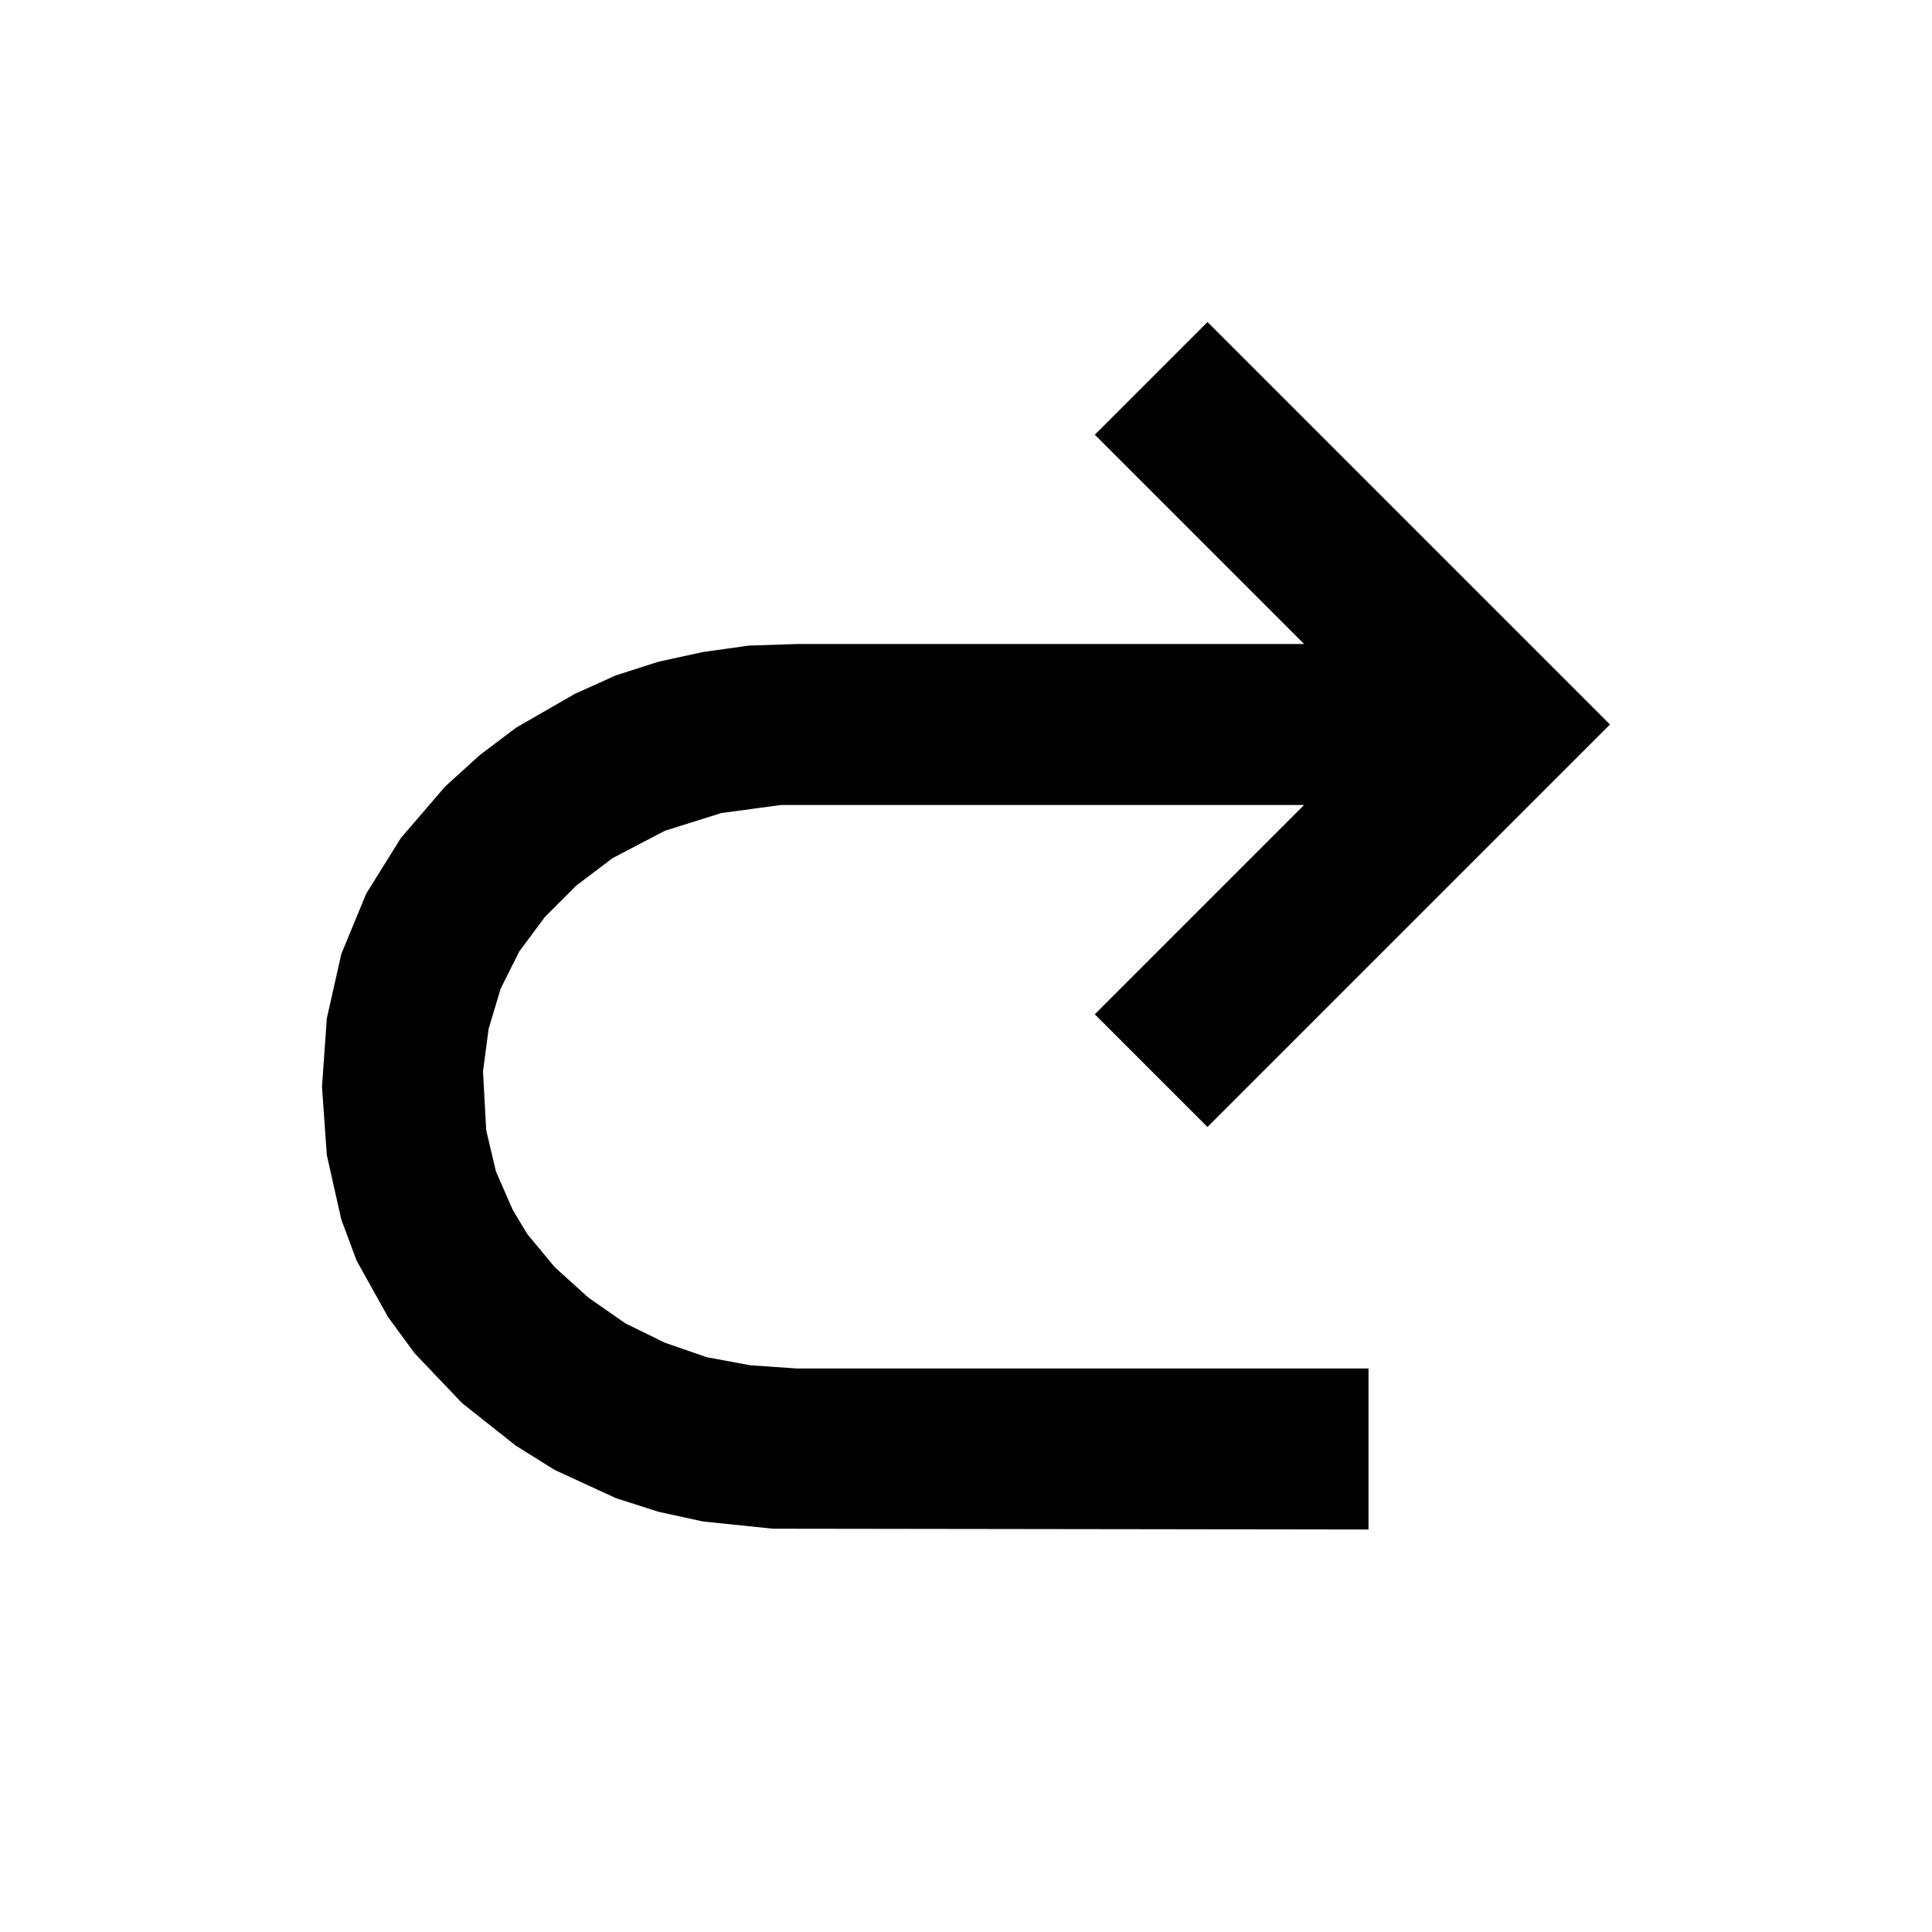
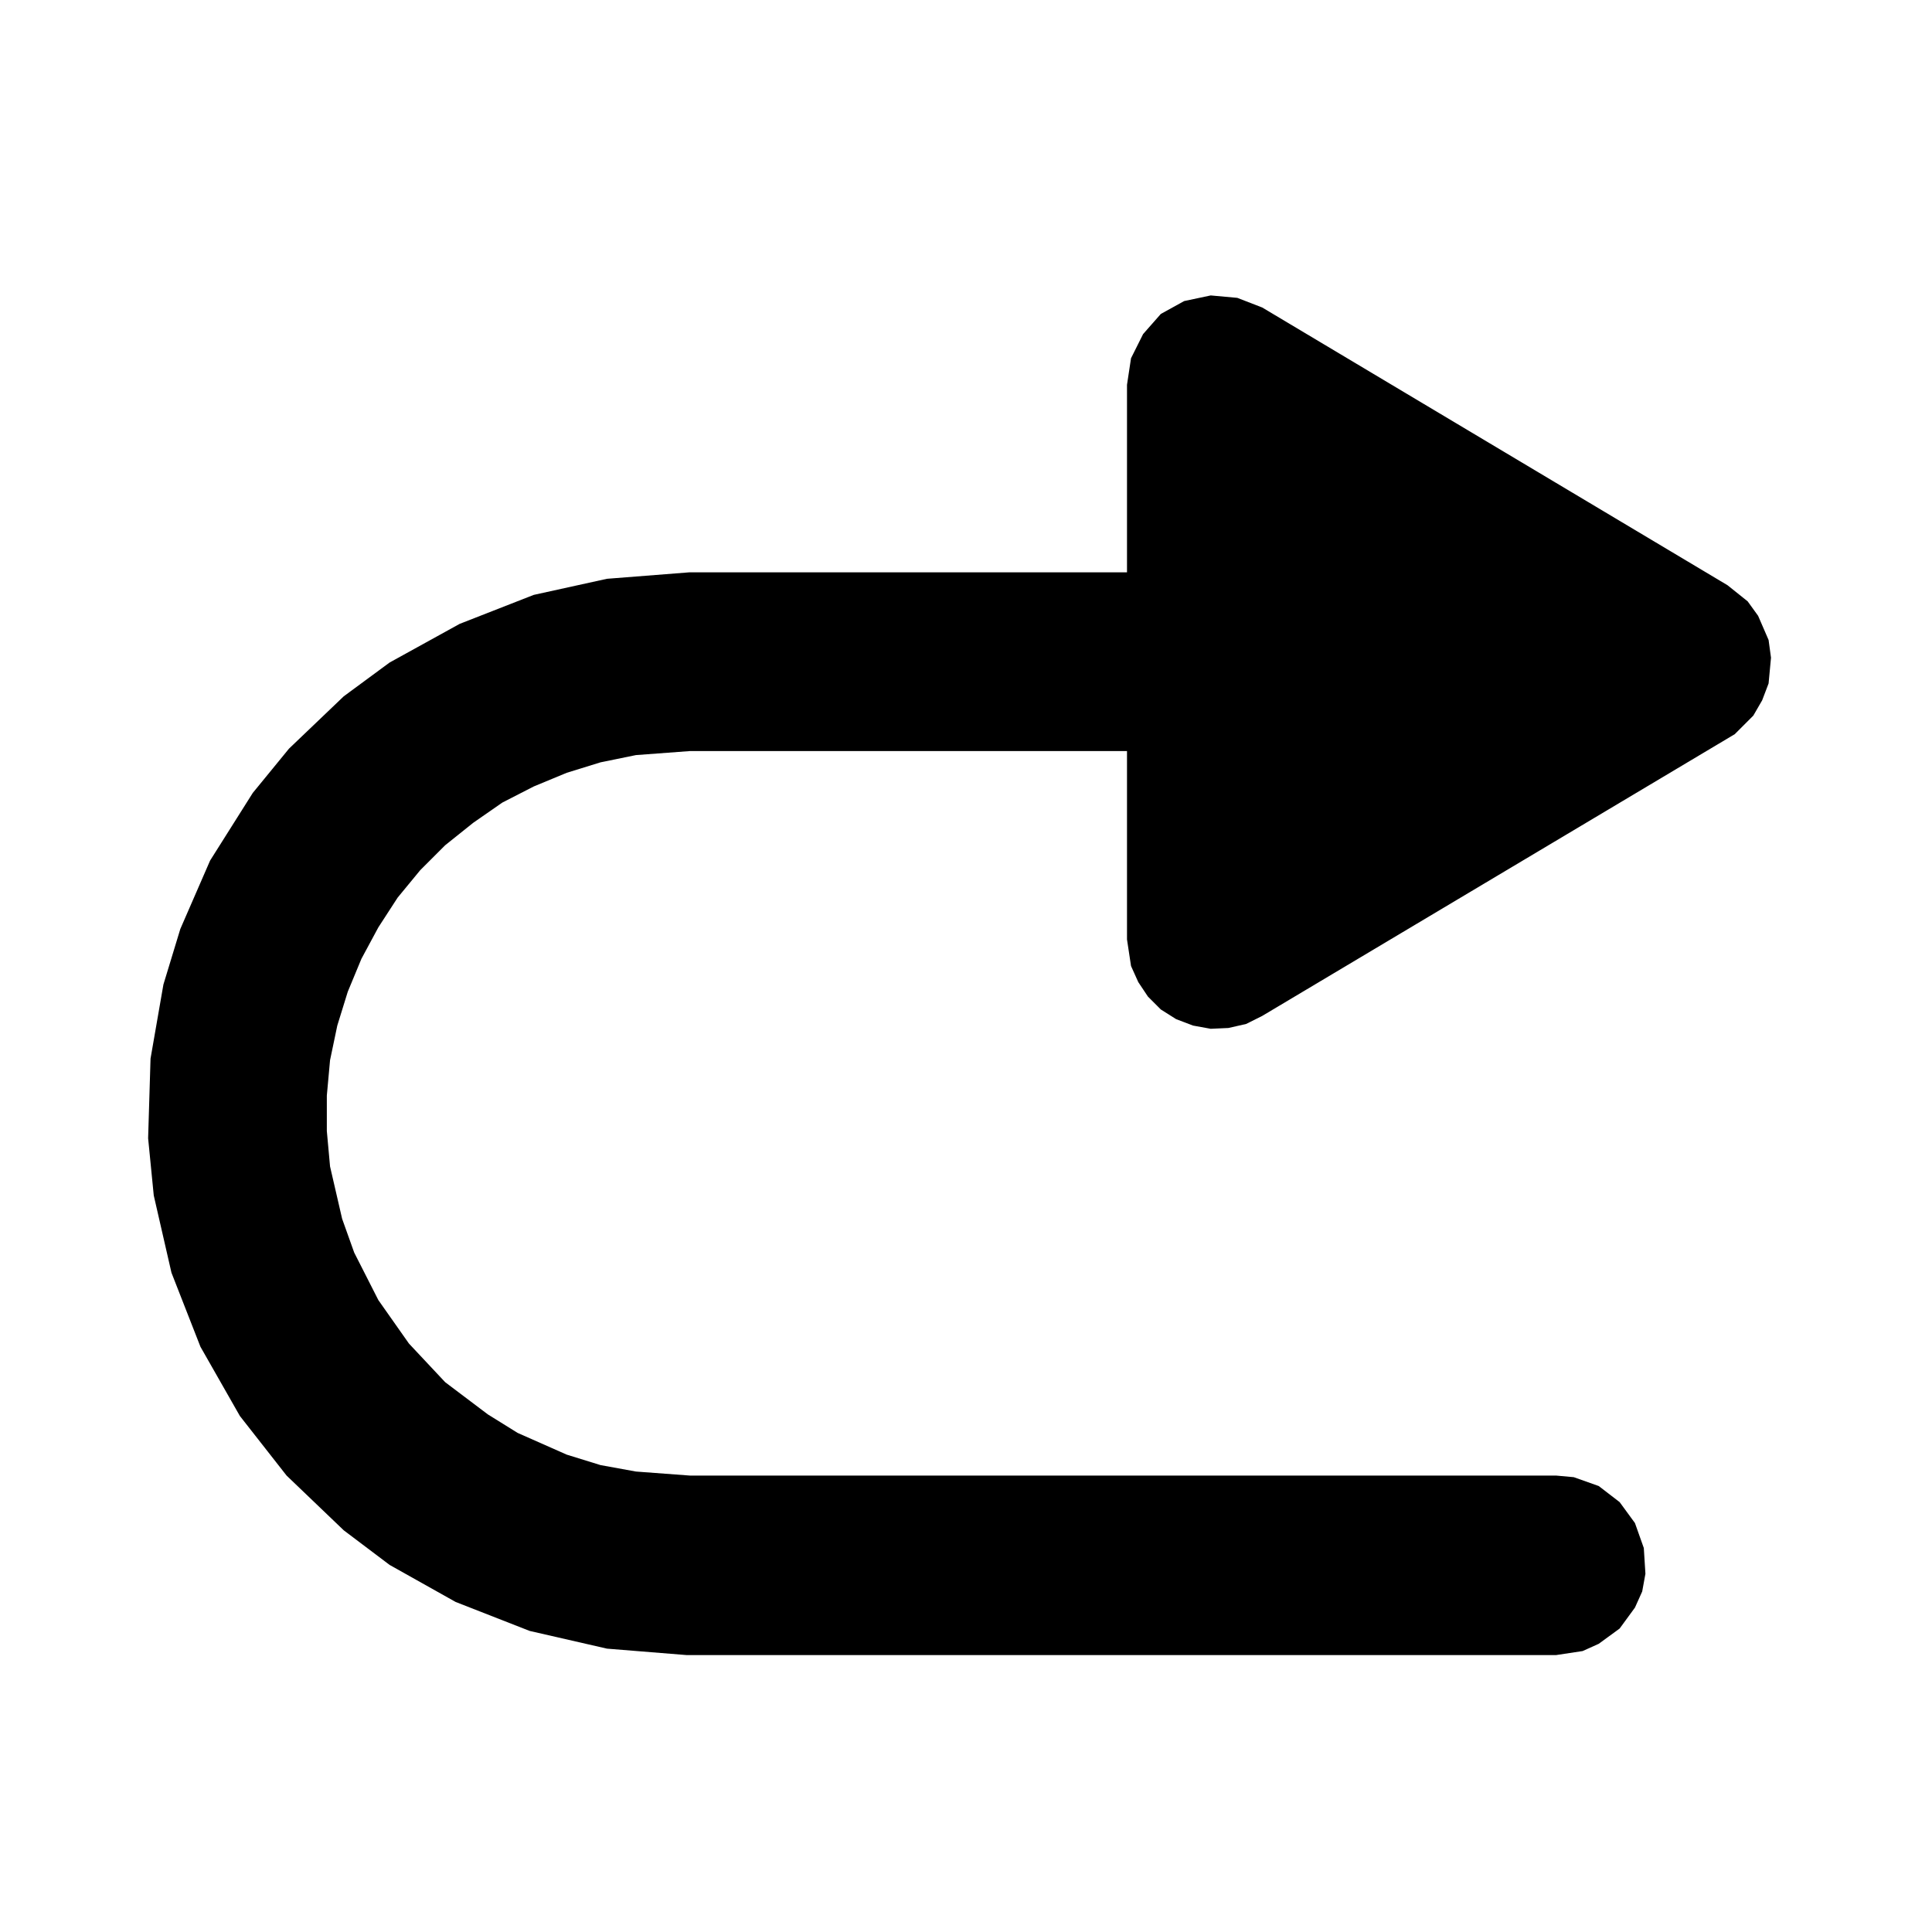
<svg xmlns="http://www.w3.org/2000/svg" viewBox="0 0 24 24">
-   <path fill="currentColor" fill-rule="evenodd" d="M17 19L17 17L9.9 17L9.32 16.96L8.78 16.86L8.26 16.68L7.77 16.44L7.31 16.12L6.89 15.74L6.55 15.33L6.37 15.03L6.16 14.55L6.04 14.04L6 13.31L6.07 12.78L6.22 12.28L6.45 11.82L6.77 11.39L7.16 11L7.61 10.66L8.26 10.32L8.96 10.1L9.7 10L16.2 10L13.6 12.6L15 14L20 9L15 4L13.6 5.4L16.2 8L9.9 8L9.3 8.02L8.73 8.1L8.18 8.22L7.65 8.39L7.14 8.62L6.41 9.04L5.96 9.38L5.53 9.77L4.98 10.41L4.55 11.1L4.24 11.85L4.06 12.65L4 13.5L4.06 14.35L4.24 15.15L4.43 15.66L4.82 16.36L5.15 16.81L5.74 17.43L6.41 17.96L6.89 18.26L7.65 18.61L8.18 18.78L8.73 18.9L9.6 18.99Z" />
+   <path fill="currentColor" fill-rule="evenodd" d="M15.68 12.62L15.48 12.72L15.26 12.77L15.04 12.78L14.82 12.74L14.61 12.66L14.42 12.54L14.26 12.38L14.14 12.2L14.05 12L14 11.67L14 9.33L8.57 9.33L7.9 9.38L7.46 9.47L7.04 9.6L6.63 9.77L6.24 9.97L5.88 10.22L5.53 10.5L5.22 10.81L4.94 11.15L4.7 11.52L4.49 11.91L4.32 12.32L4.19 12.74L4.1 13.17L4.06 13.61L4.06 14.05L4.1 14.49L4.25 15.14L4.4 15.56L4.7 16.15L5.08 16.69L5.53 17.17L6.06 17.57L6.43 17.8L7.04 18.07L7.46 18.2L7.9 18.28L8.57 18.33L19.33 18.33L19.55 18.35L19.86 18.46L20.12 18.66L20.31 18.92L20.42 19.23L20.44 19.55L20.4 19.77L20.31 19.97L20.12 20.23L19.86 20.42L19.66 20.51L19.33 20.56L8.53 20.56L7.54 20.48L6.58 20.26L5.66 19.9L4.84 19.44L4.27 19.01L3.56 18.33L2.98 17.59L2.49 16.73L2.13 15.81L1.91 14.85L1.84 14.14L1.87 13.15L2.03 12.23L2.24 11.54L2.61 10.69L3.14 9.85L3.59 9.3L4.27 8.65L4.84 8.23L5.71 7.75L6.63 7.39L7.54 7.19L8.56 7.11L14 7.11L14 4.78L14.05 4.45L14.2 4.15L14.42 3.9L14.71 3.74L15.04 3.67L15.37 3.7L15.68 3.82L21.46 7.27L21.71 7.47L21.84 7.65L21.97 7.95L22 8.17L21.97 8.49L21.89 8.7L21.78 8.89L21.55 9.12Z" />
</svg>
